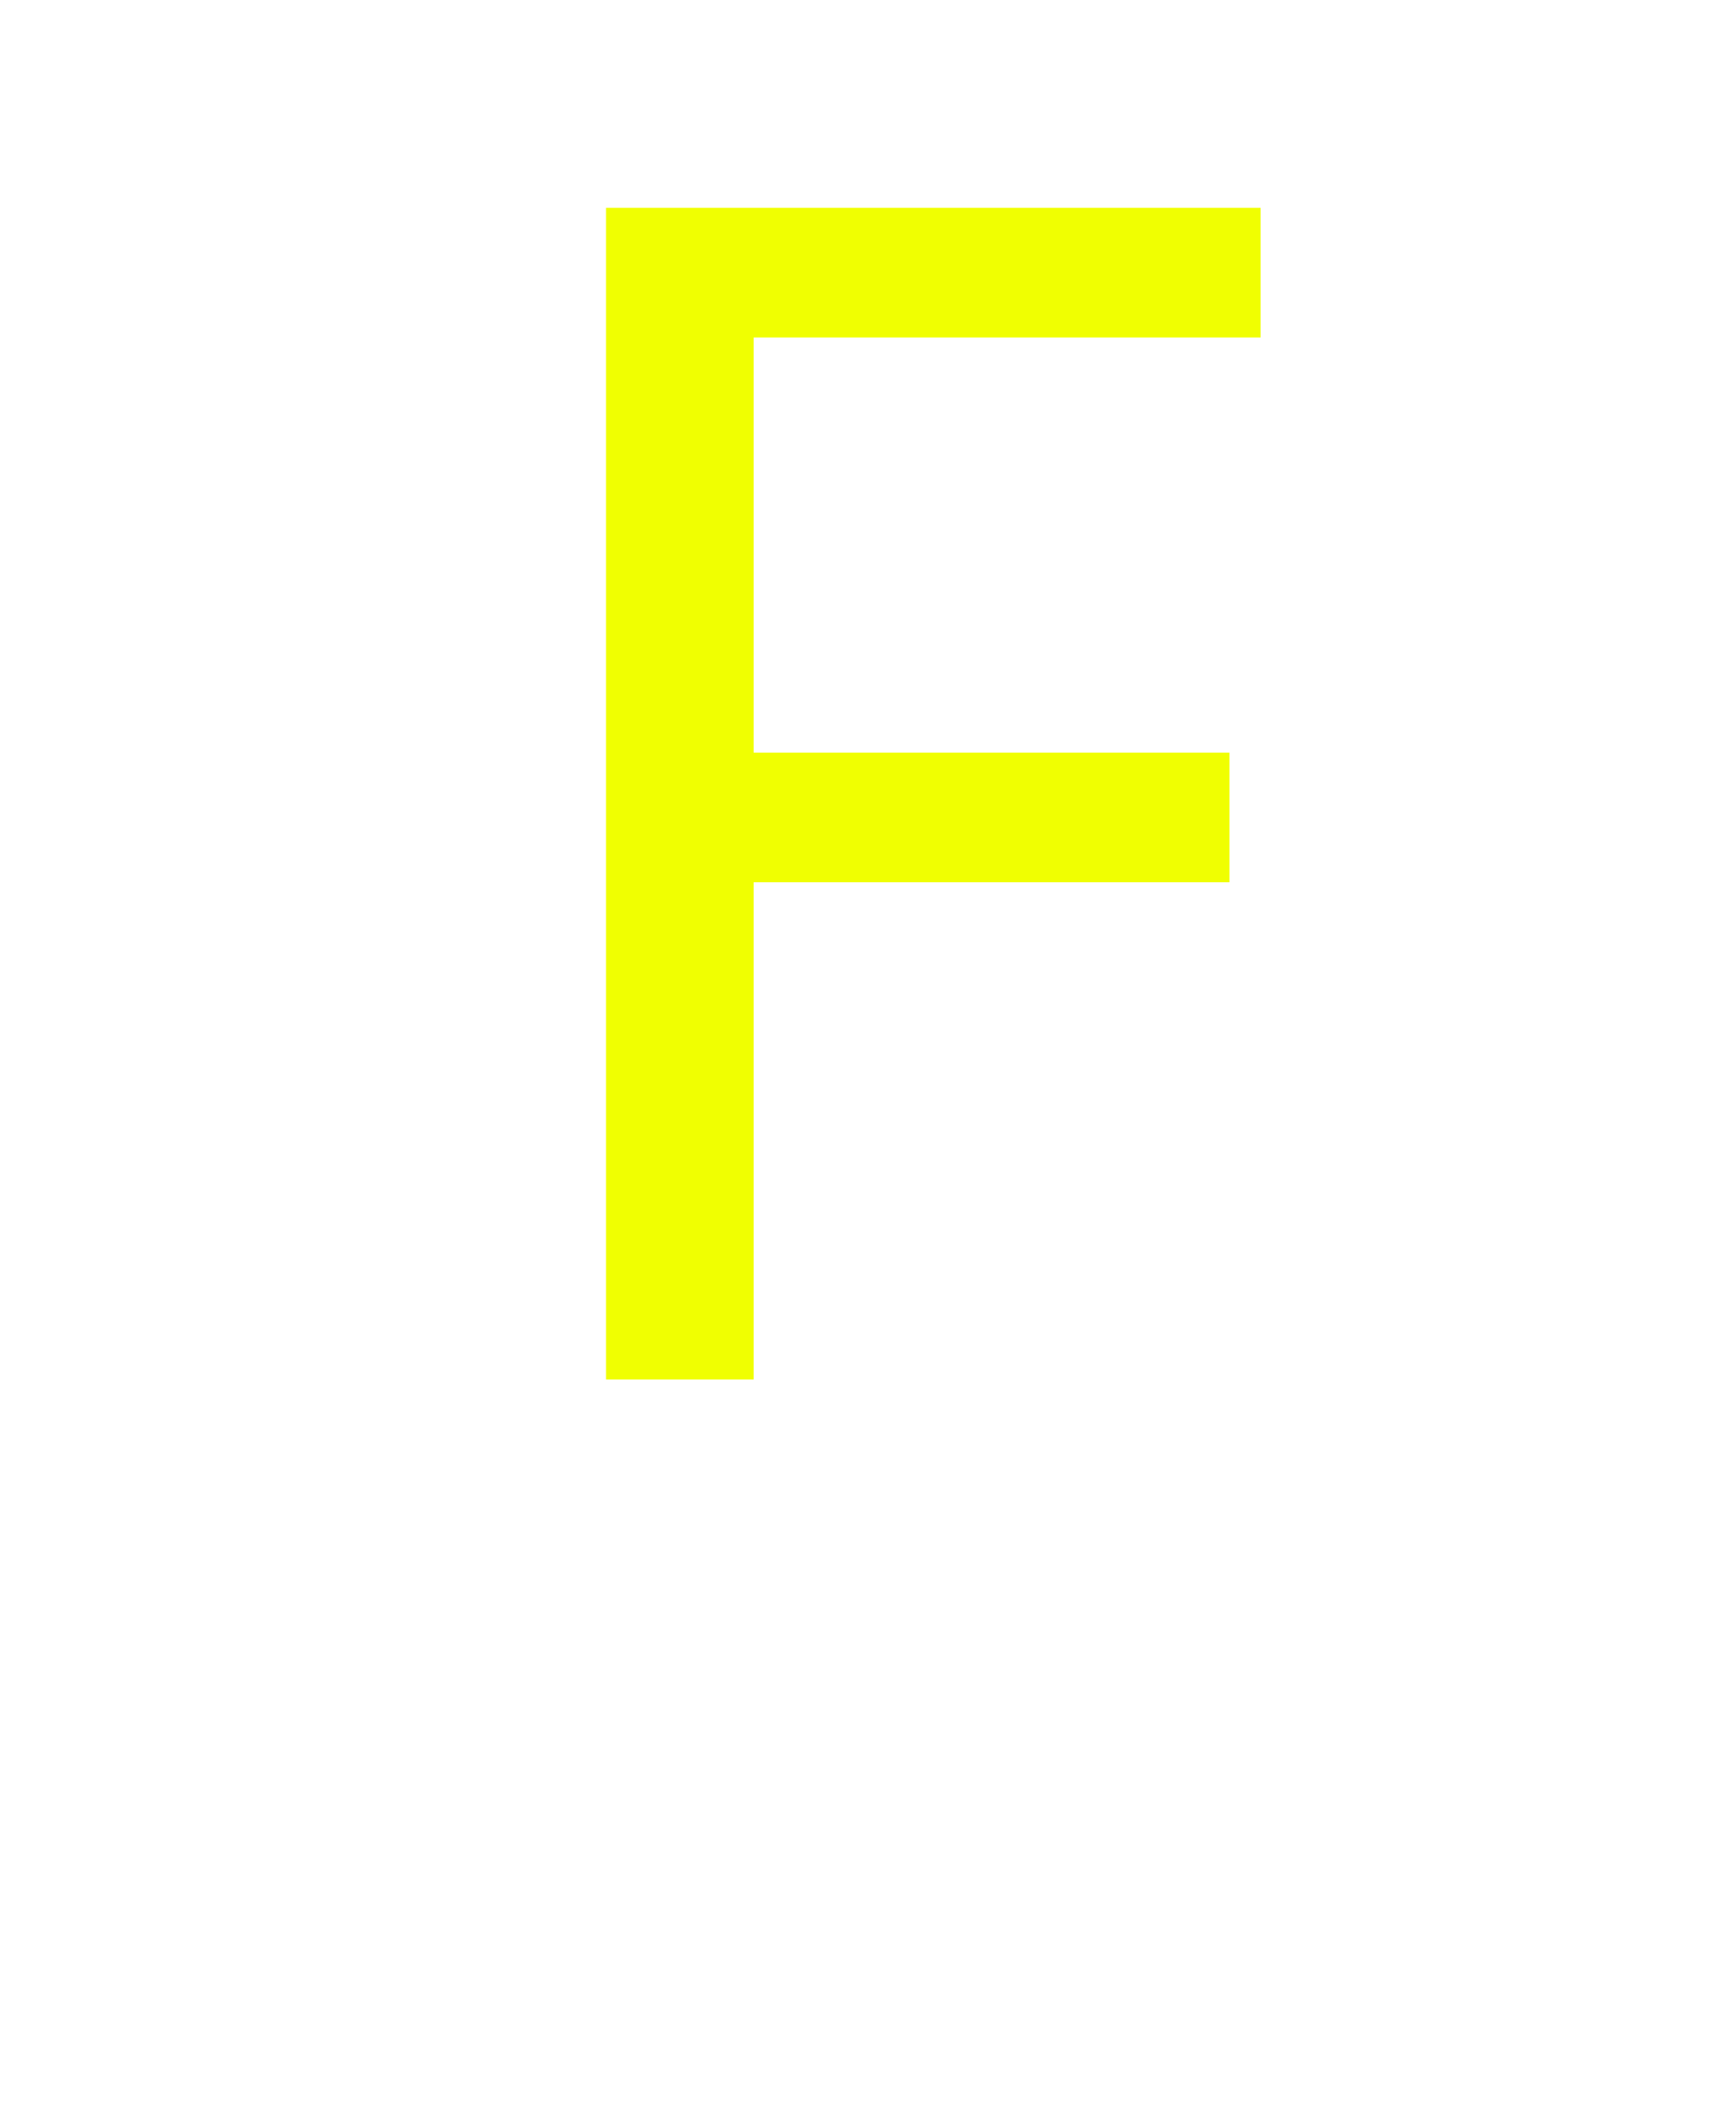
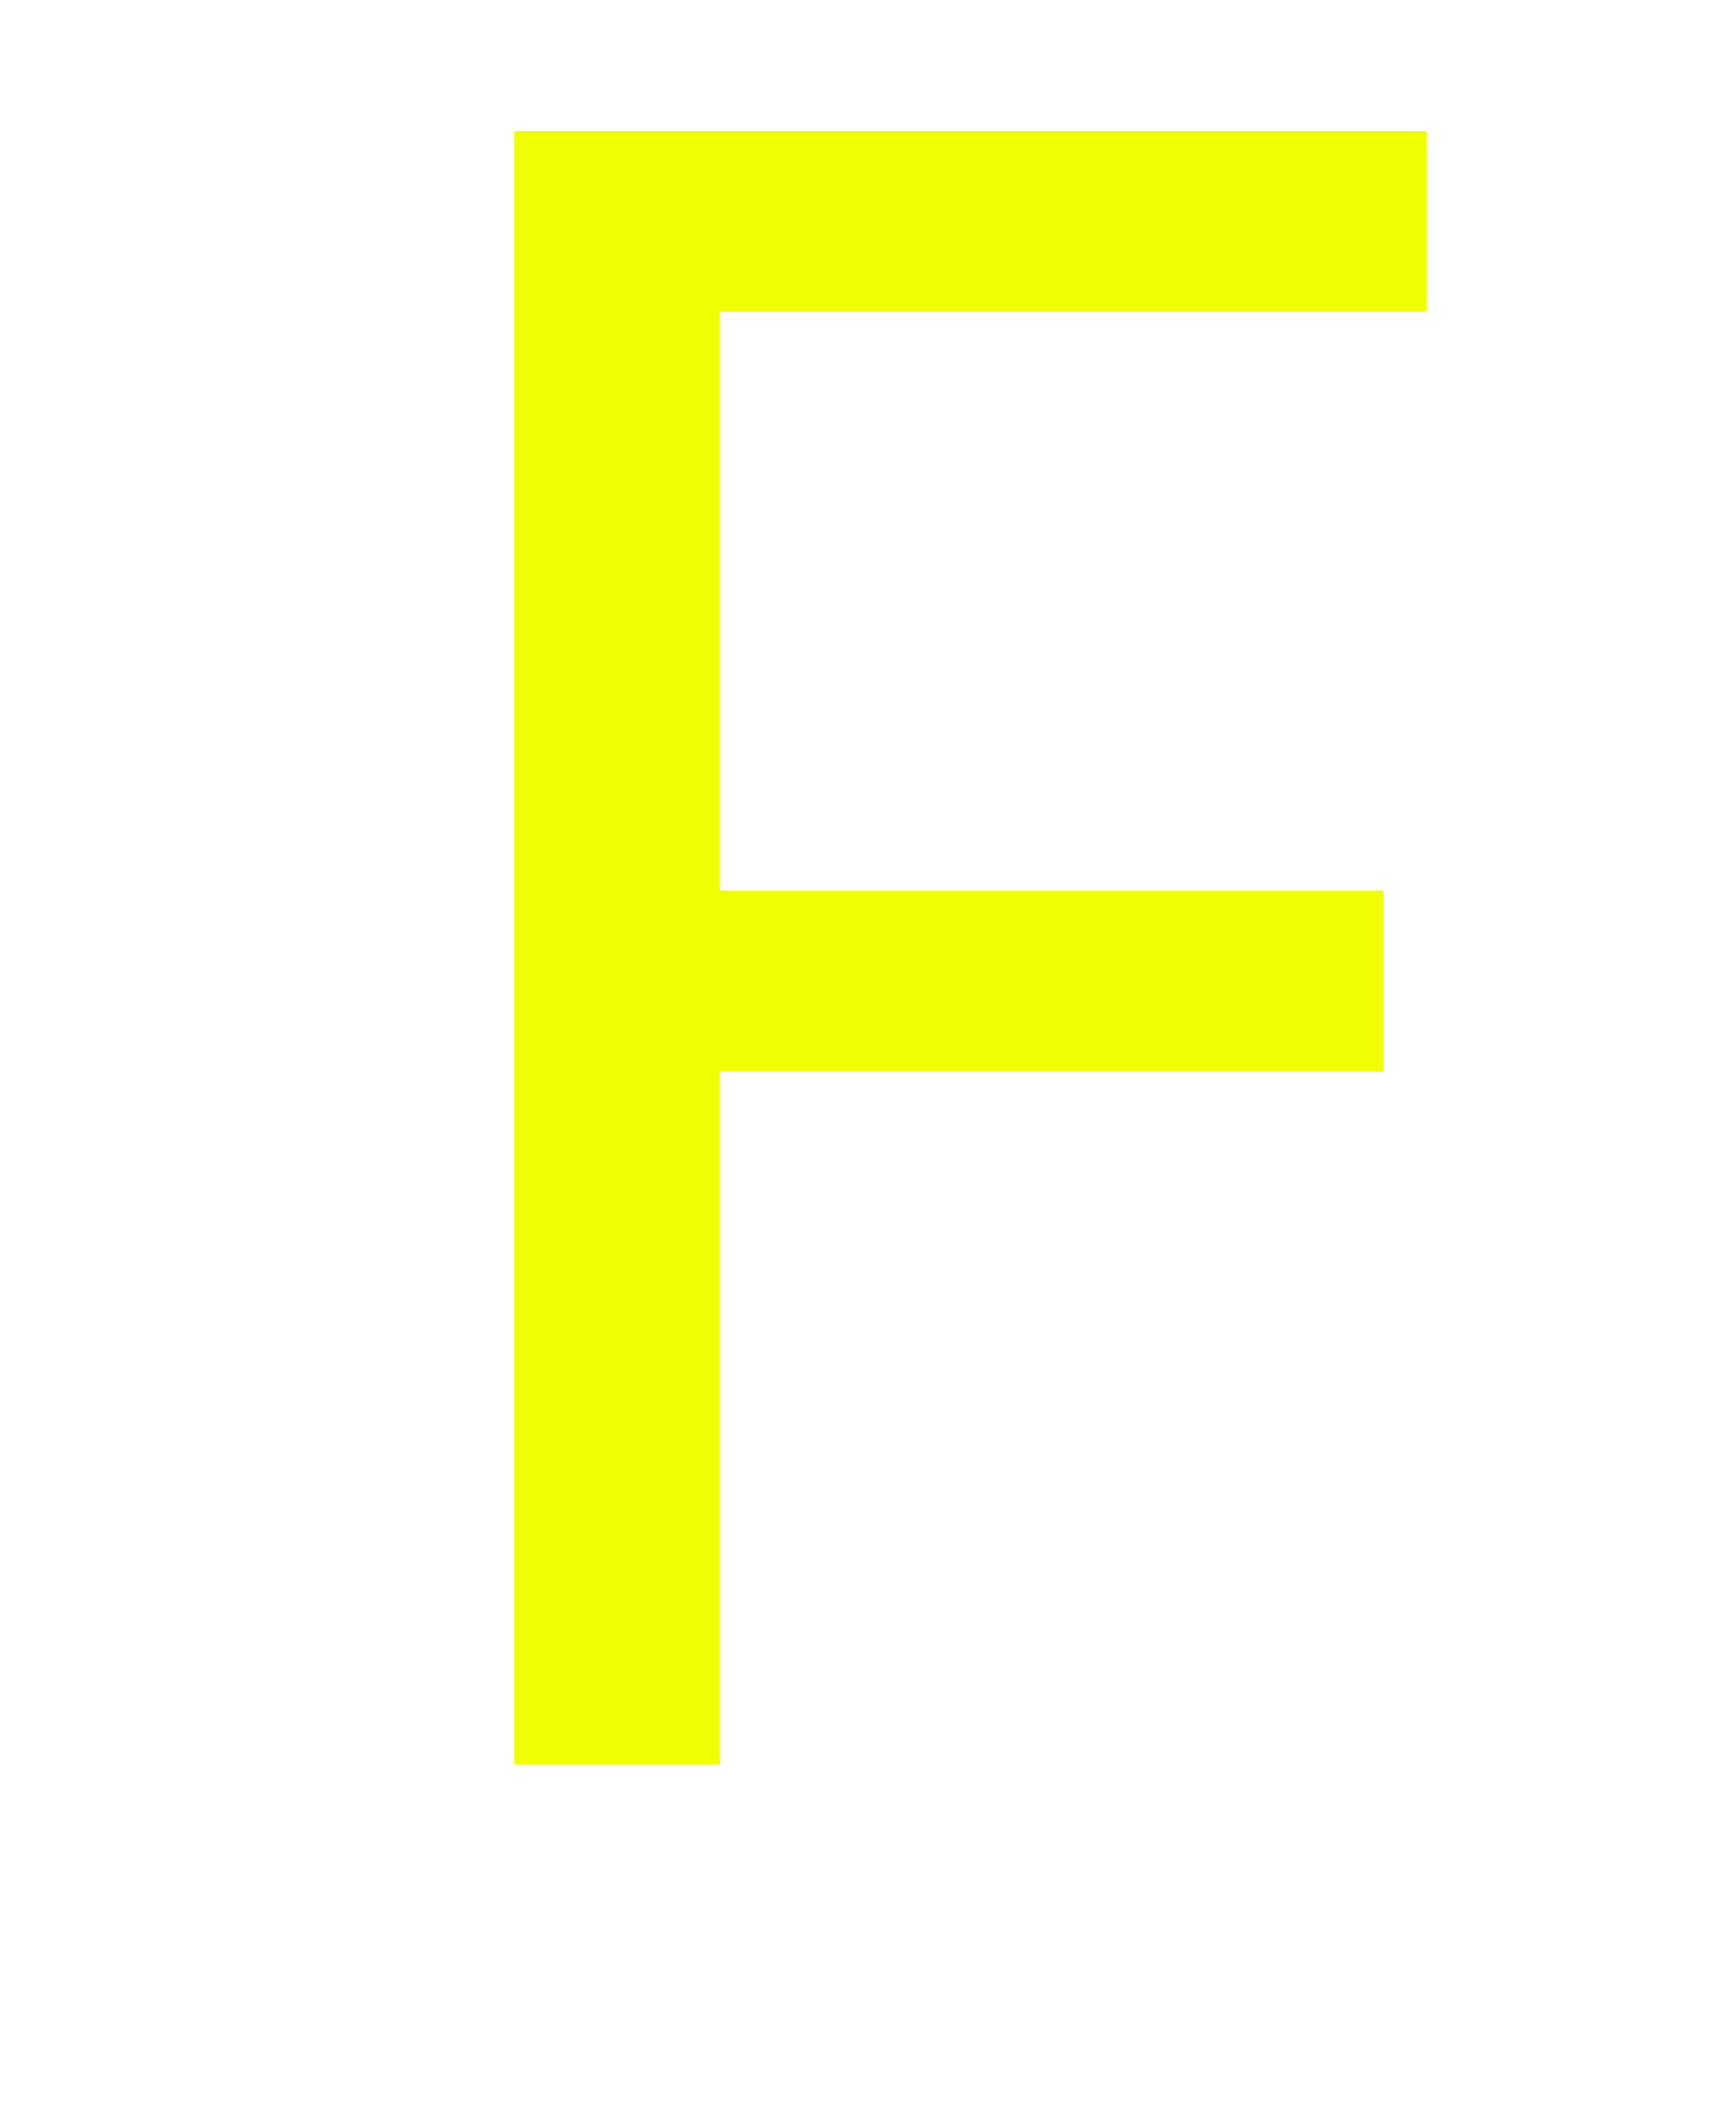
<svg xmlns="http://www.w3.org/2000/svg" width="550" height="674" viewBox="0 0 550 674">
  <defs>
    <style>
      .cls-1 {
-         font-size: 520px;
+         font-size: 725px;
        fill: #f0ff01;
        font-family: "Gothic A1 ExtraLight";
      }
    </style>
  </defs>
-   <text id="F" class="cls-1" x="141.653" y="437.137">F</text>
+   <text id="F" class="cls-1" x="92.652" y="559.137">F</text>
</svg>
